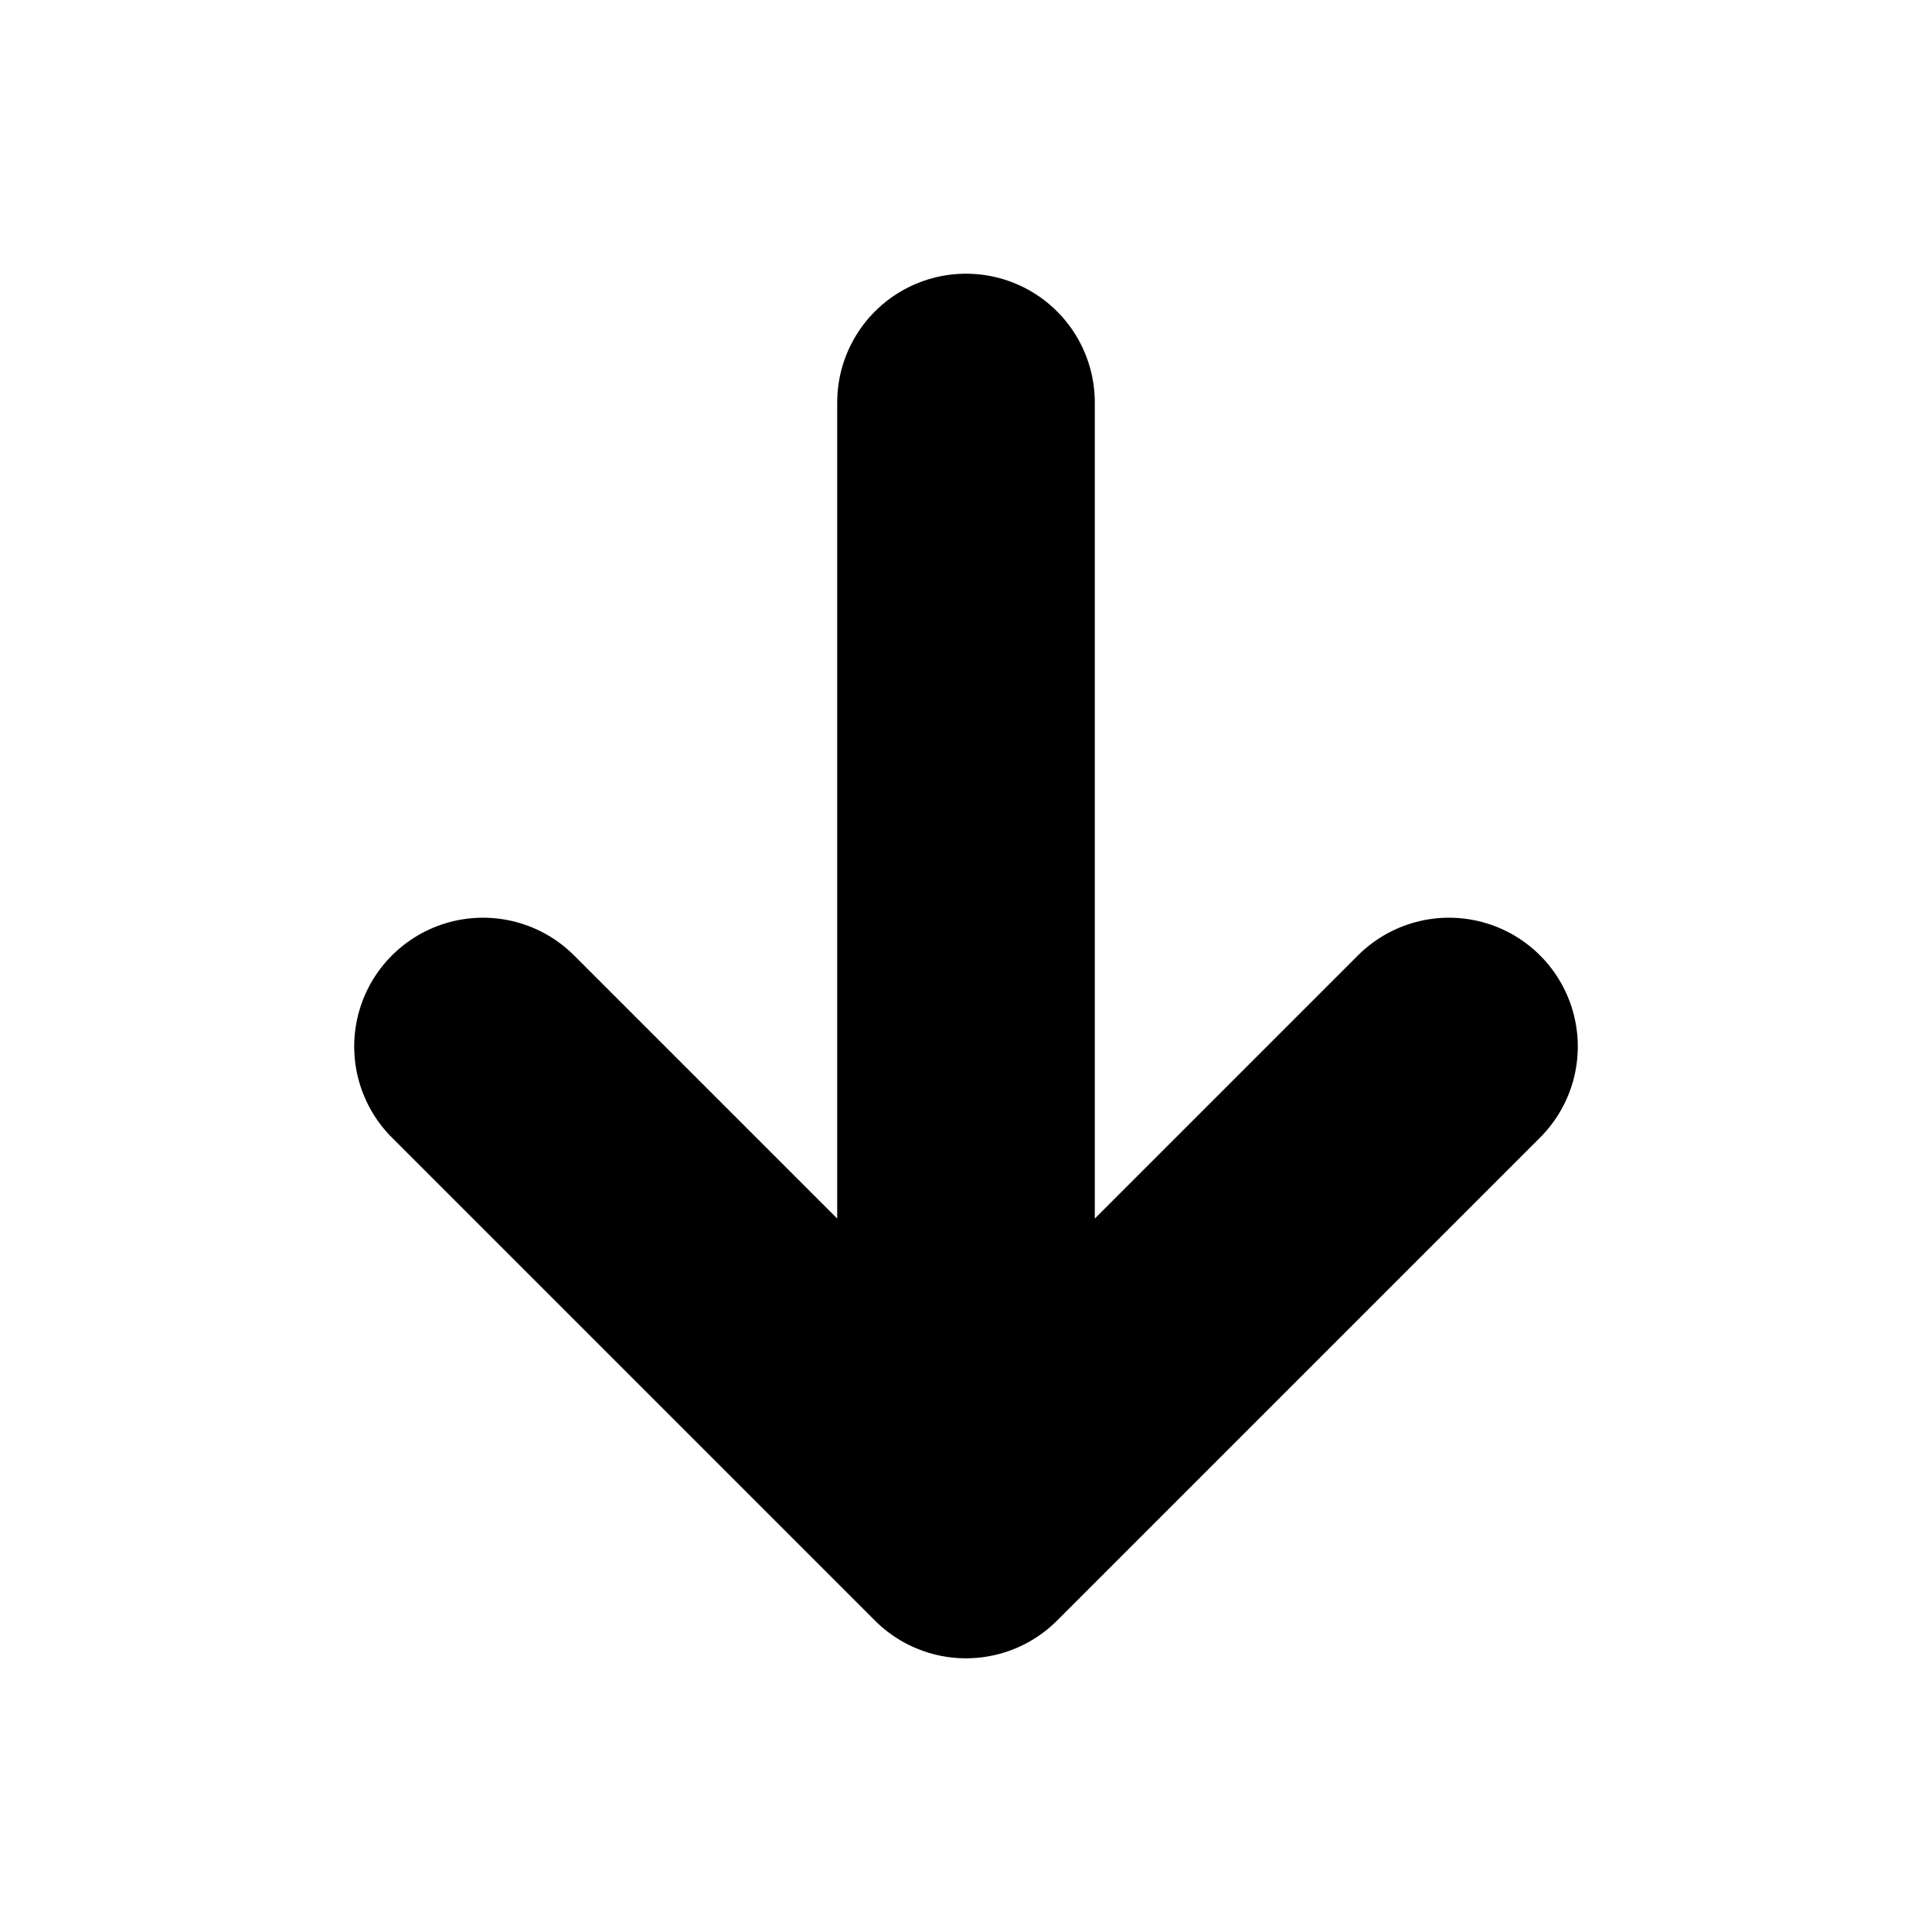
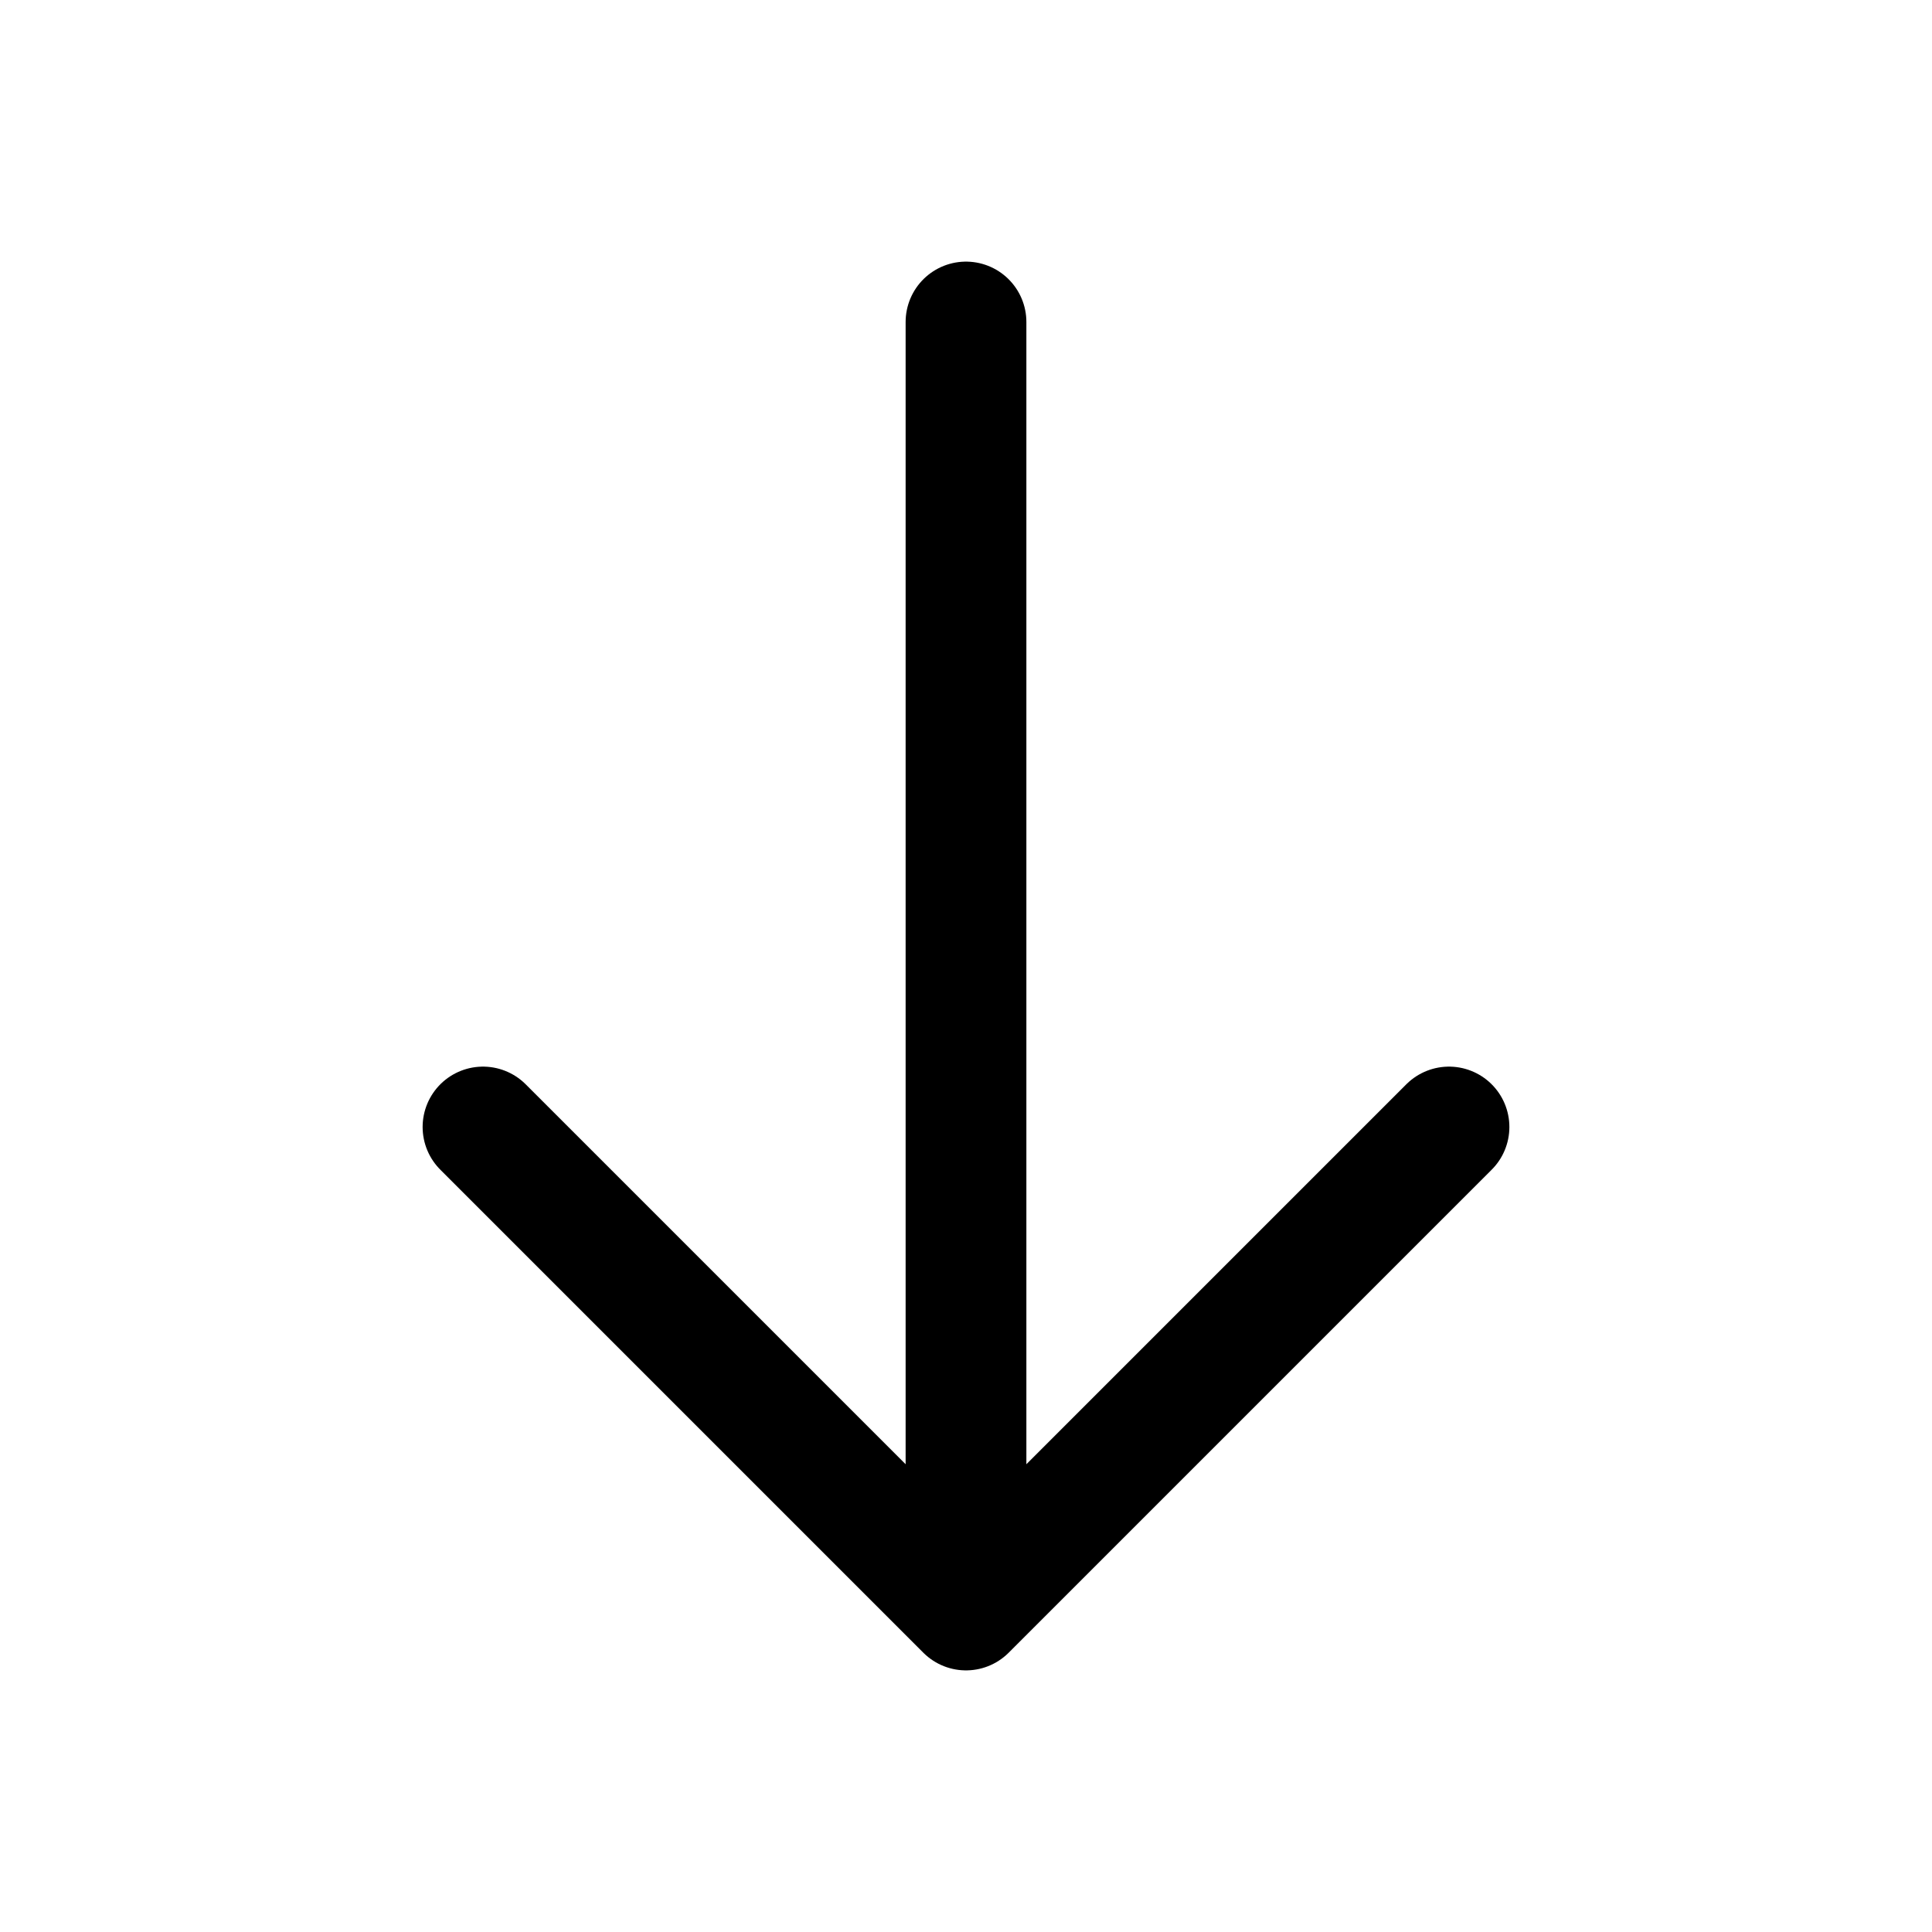
- <svg xmlns="http://www.w3.org/2000/svg" viewBox="0 0 12 12" fill="none" stroke="currentColor" stroke-width="1.6" stroke-linecap="round" stroke-linejoin="round">
-   <path d="M6 2.5v7M3 6.5l3 3 3-3" />
+ <svg xmlns="http://www.w3.org/2000/svg" width="1em" height="1em" viewBox="0 0 24 24" fill="none" stroke-width="1.5">
+   <path d="M12 4L12 20M6 14L12 20L18 14" stroke="currentColor" stroke-linecap="round" stroke-linejoin="round" />
</svg>
